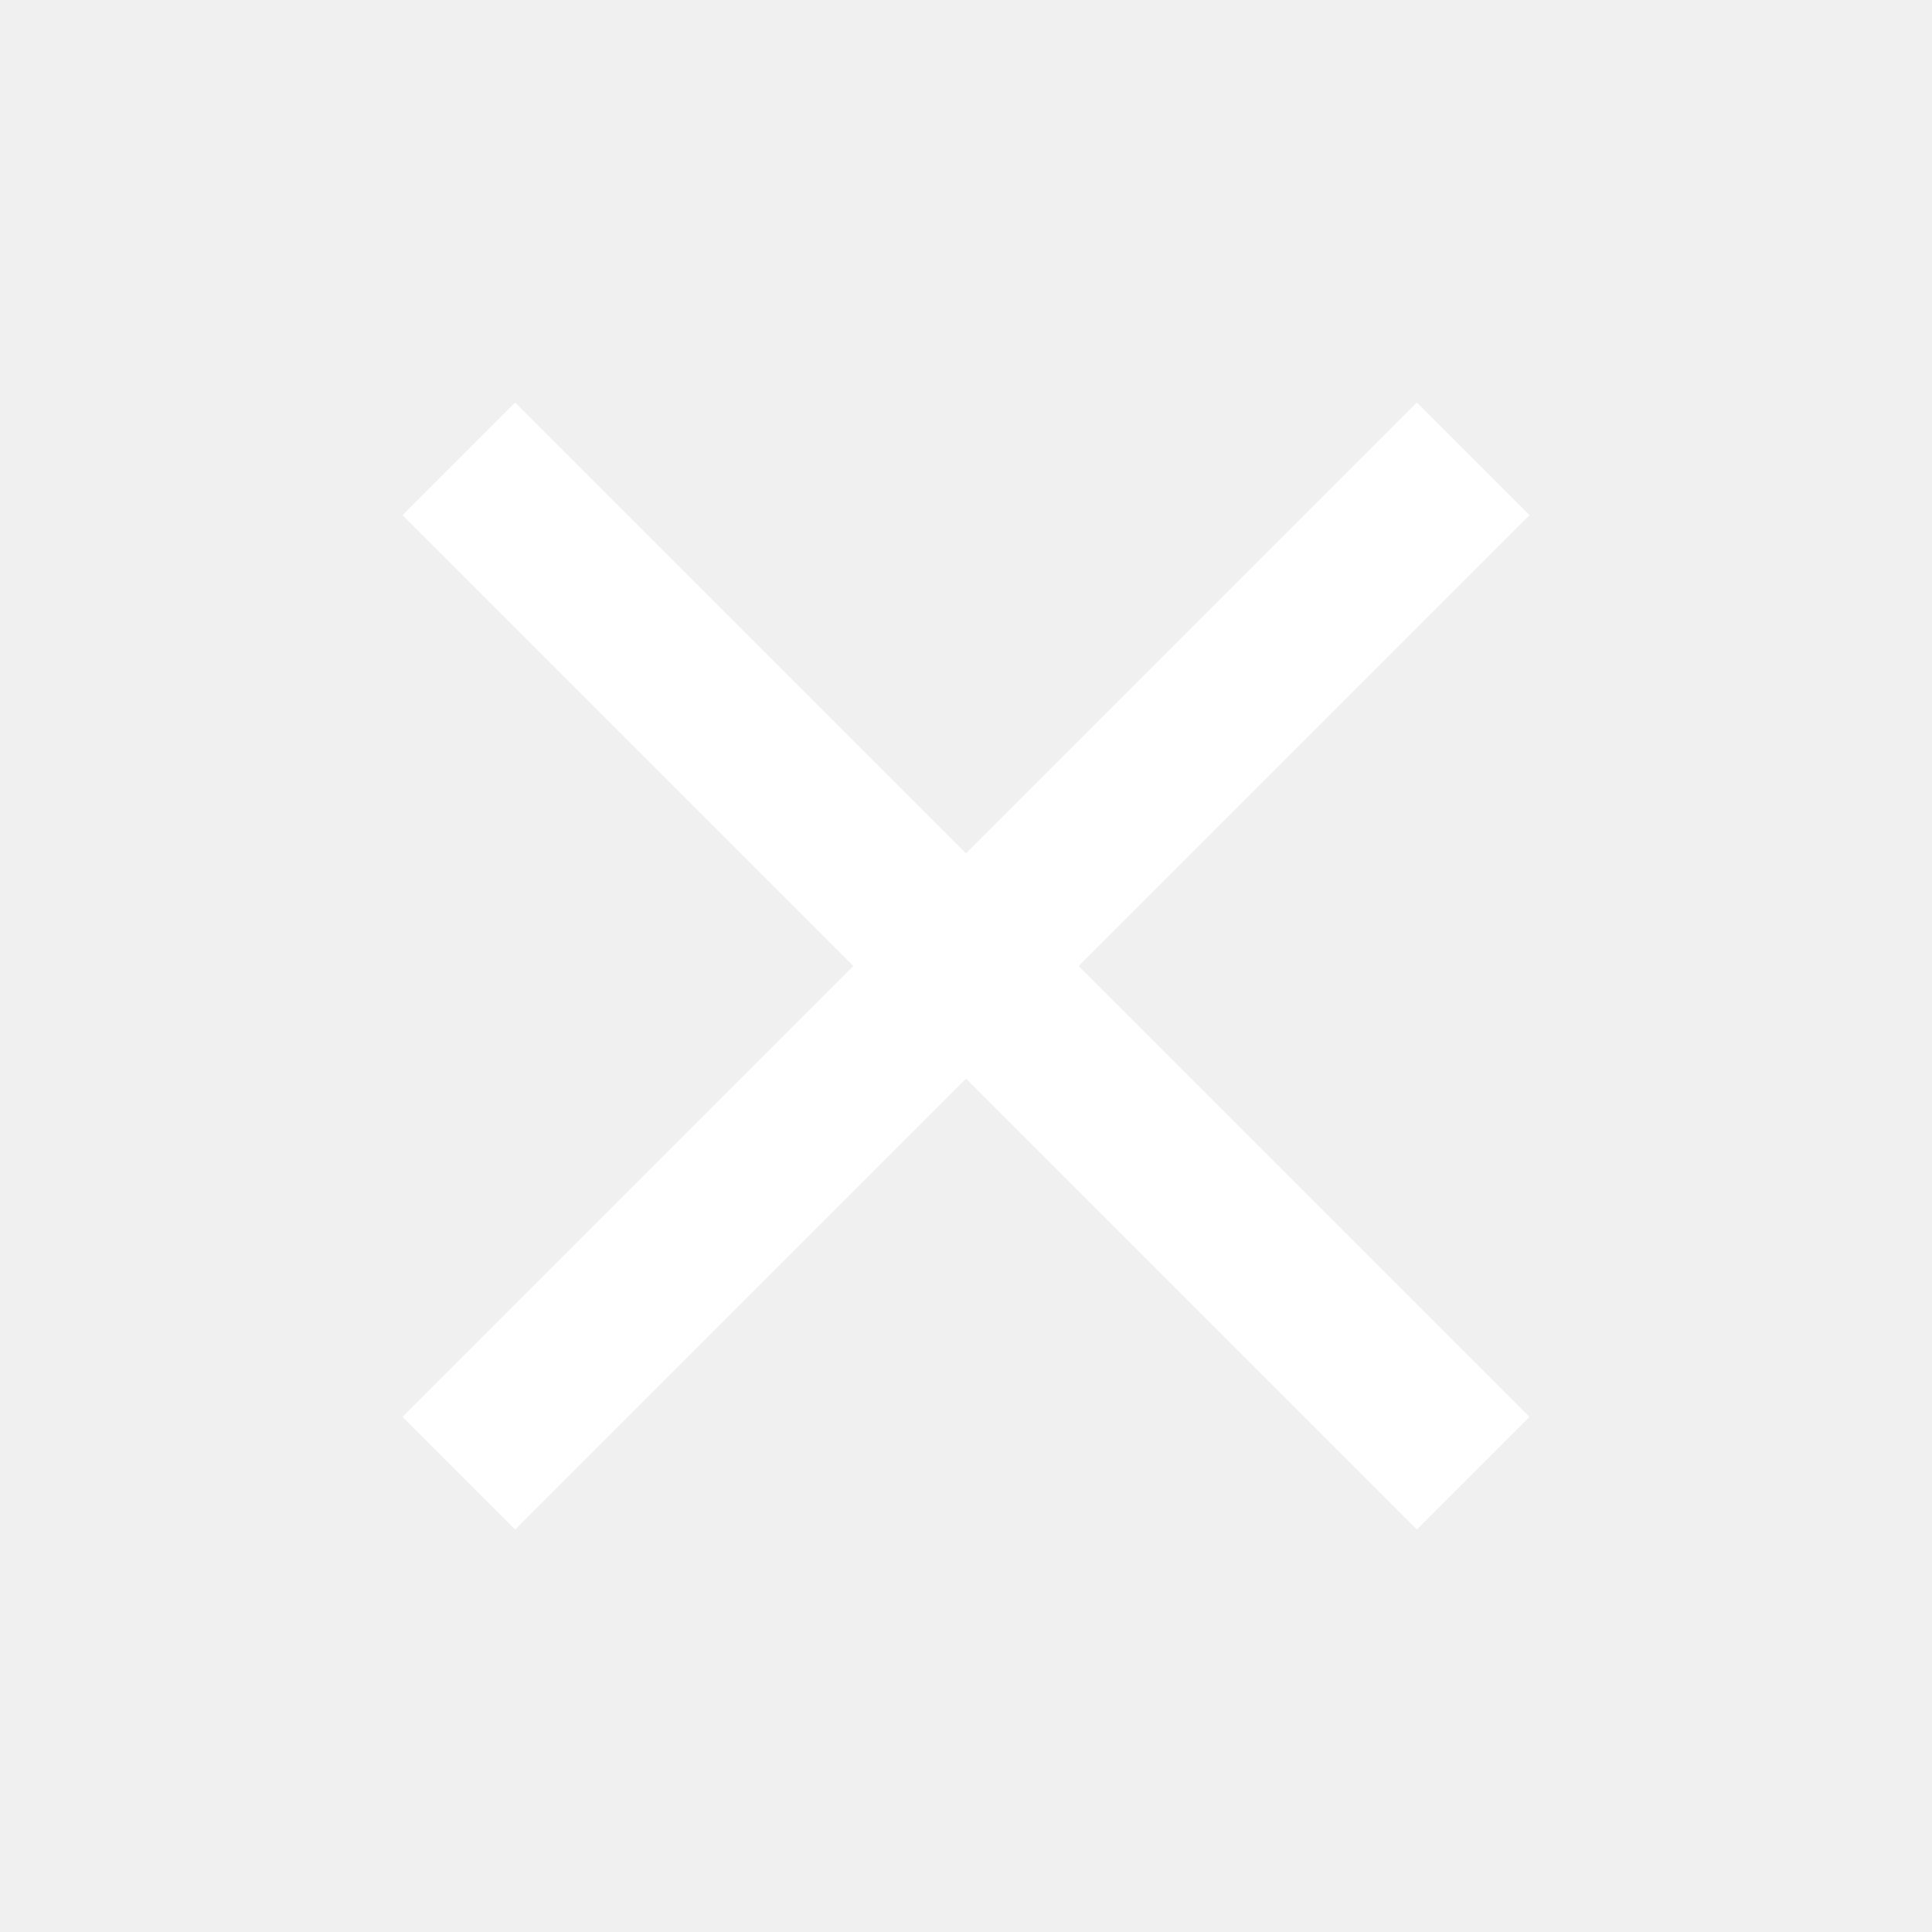
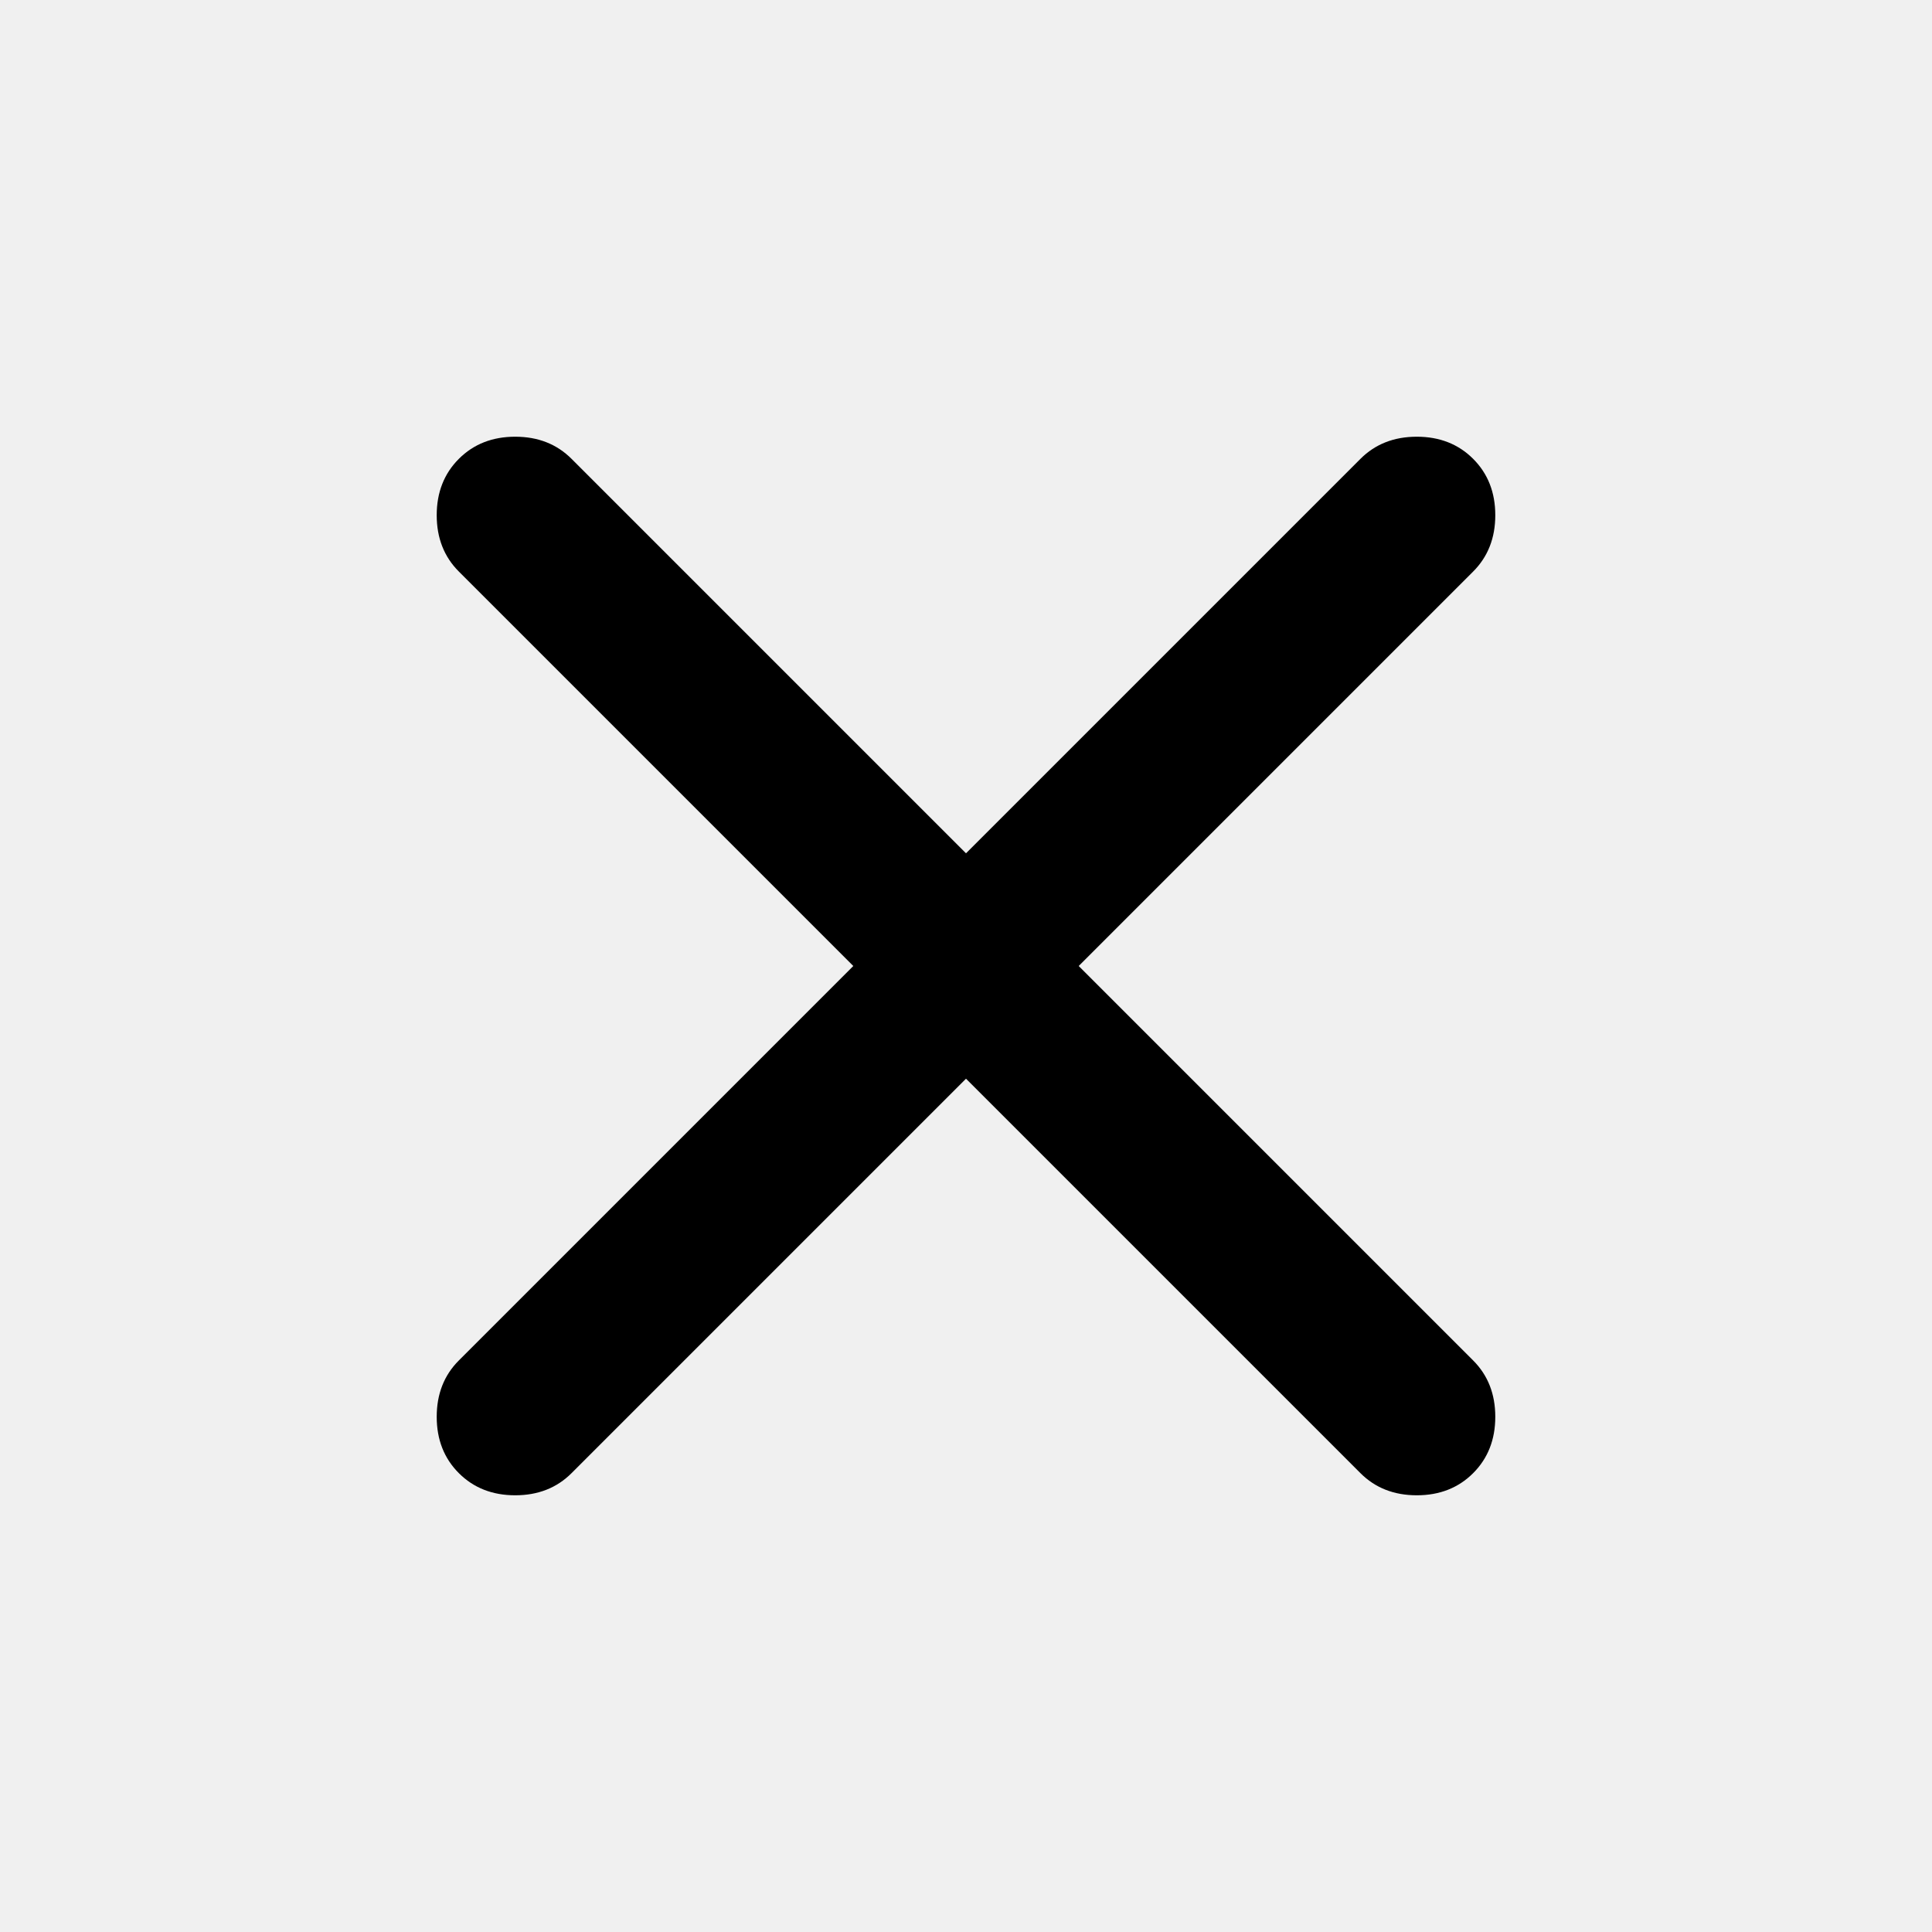
- <svg xmlns="http://www.w3.org/2000/svg" height="24px" viewBox="0 -960 960 960" width="24px" fill="#FFFFFF">
-   <path d="m256-200-56-56 224-224-224-224 56-56 224 224 224-224 56 56-224 224 224 224-56 56-224-224-224 224Z" />
+ <svg xmlns="http://www.w3.org/2000/svg" height="24px" viewBox="0 -960 960 960" width="24px" fill="#000000">
+   <path d="M480-424 284-228q-11 11-28 11t-28-11q-11-11-11-28t11-28l196-196-196-196q-11-11-11-28t11-28q11-11 28-11t28 11l196 196 196-196q11-11 28-11t28 11q11 11 11 28t-11 28L536-480l196 196q11 11 11 28t-11 28q-11 11-28 11t-28-11L480-424Z" />
</svg>
